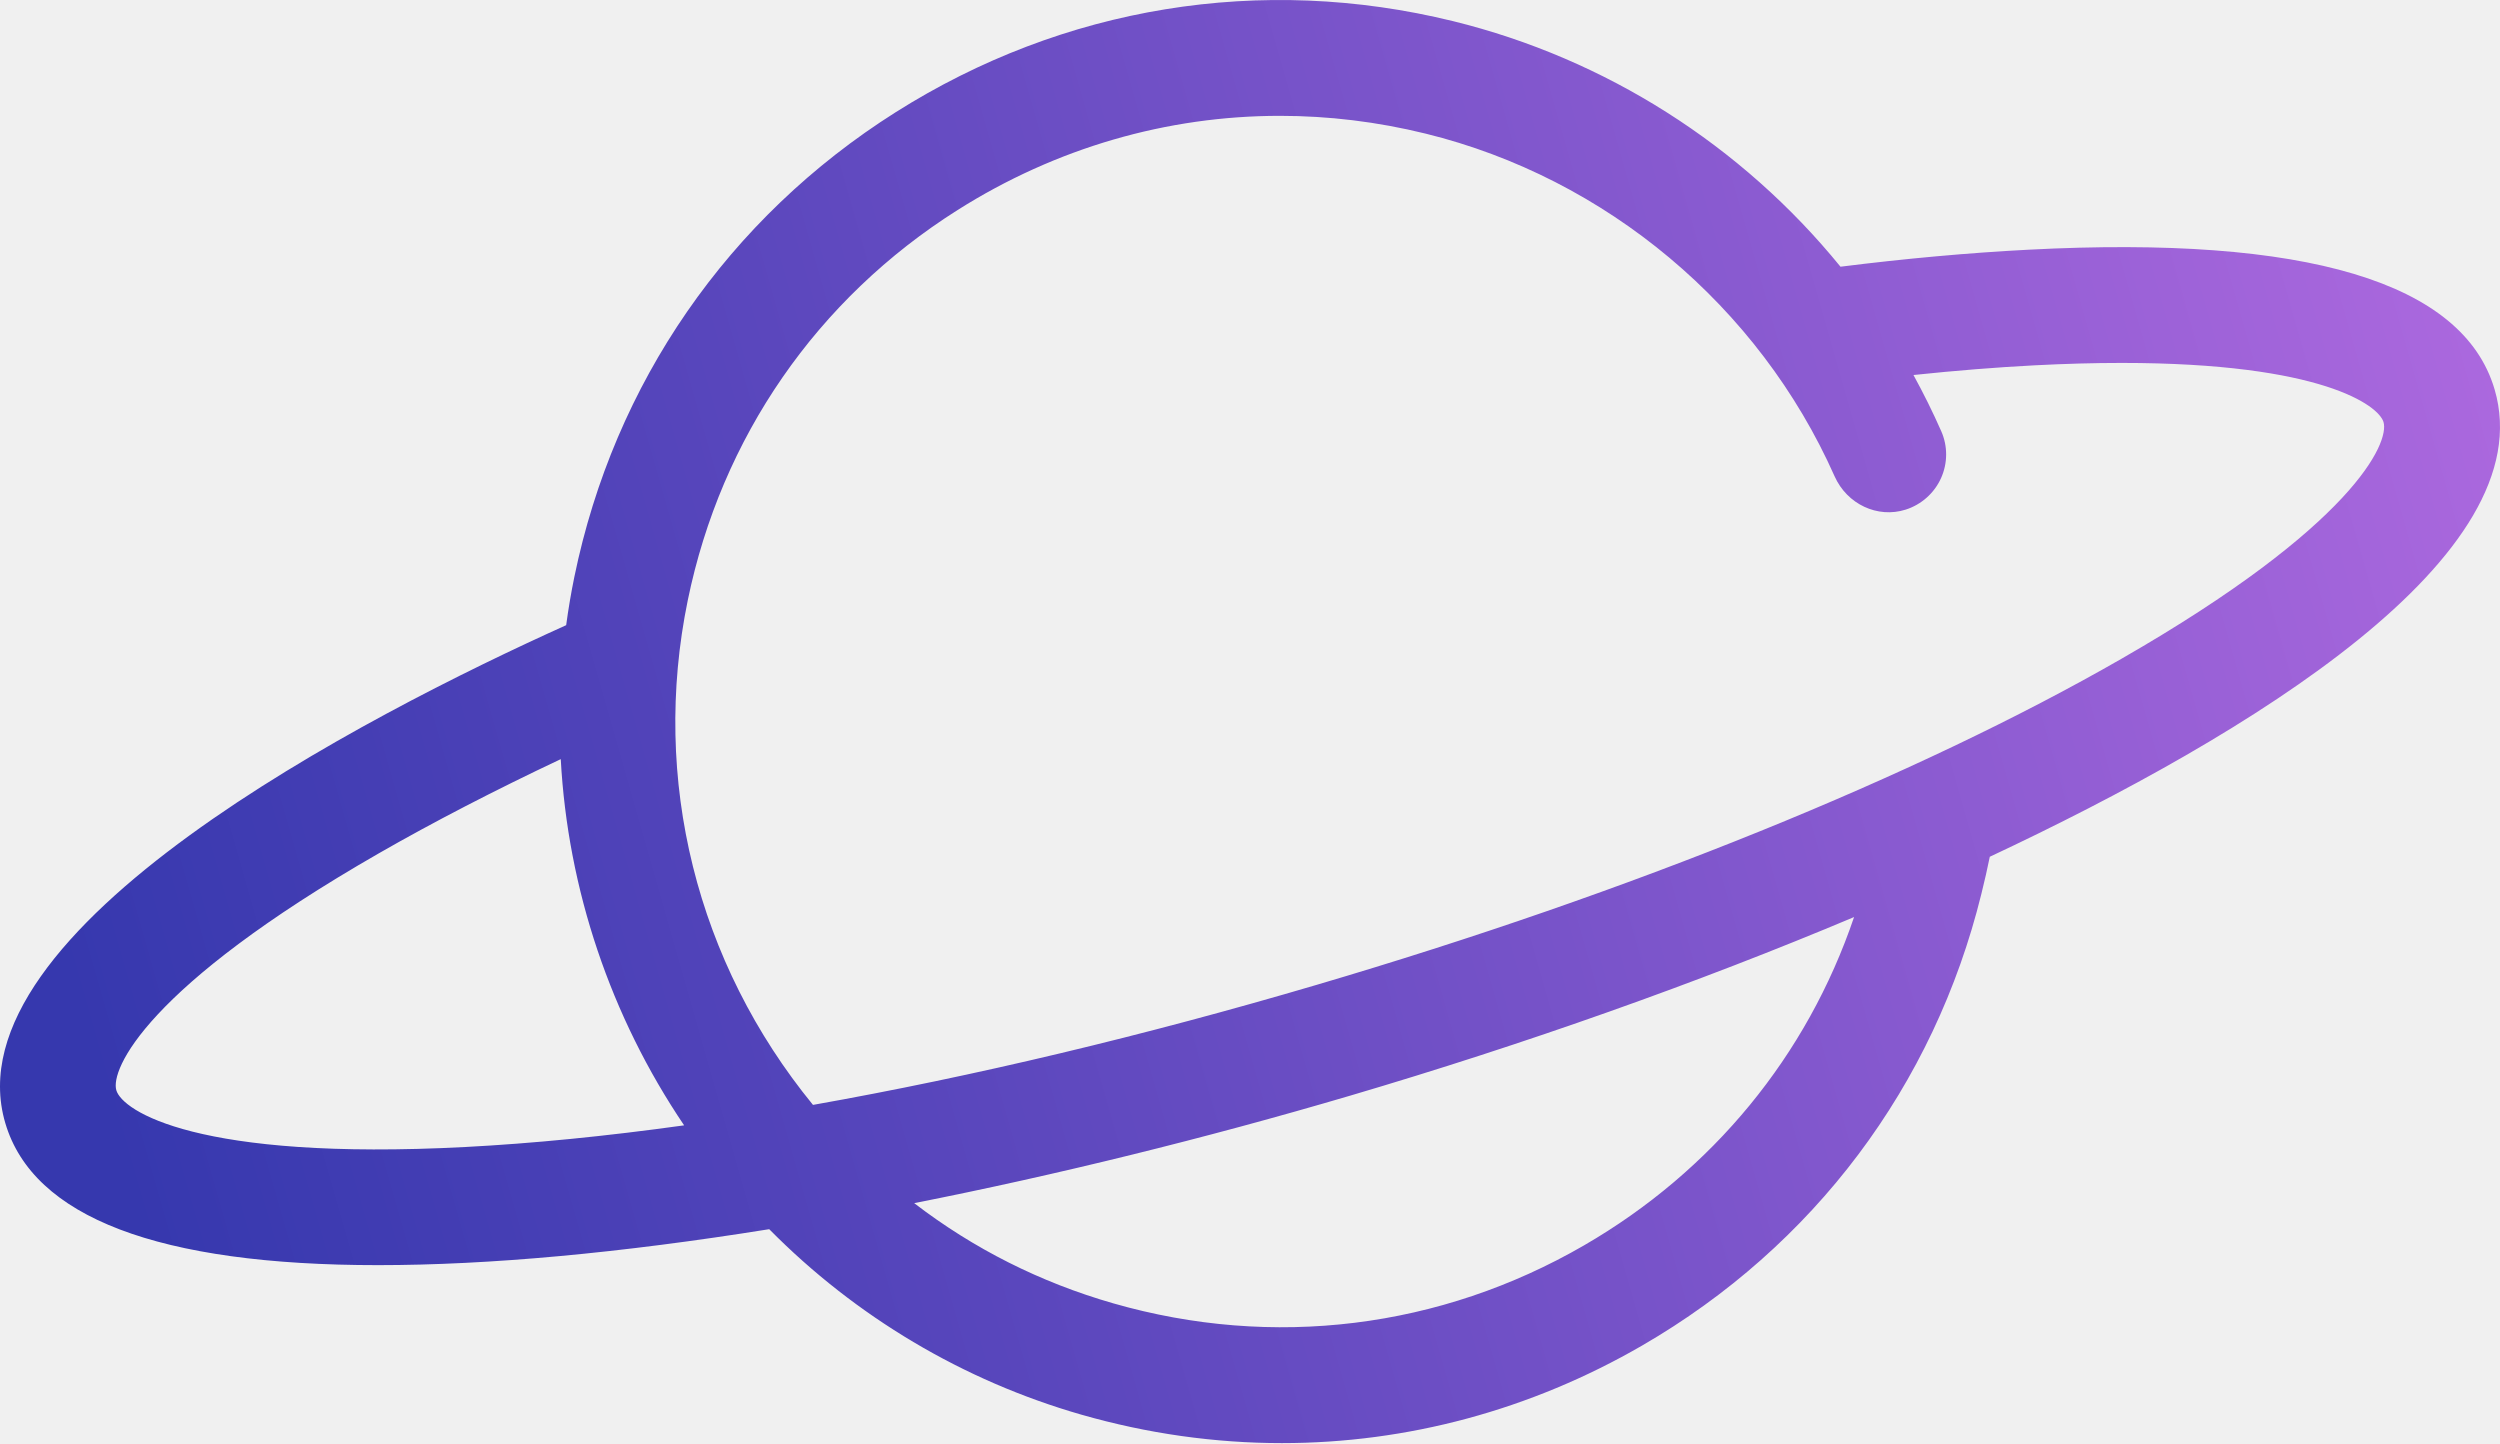
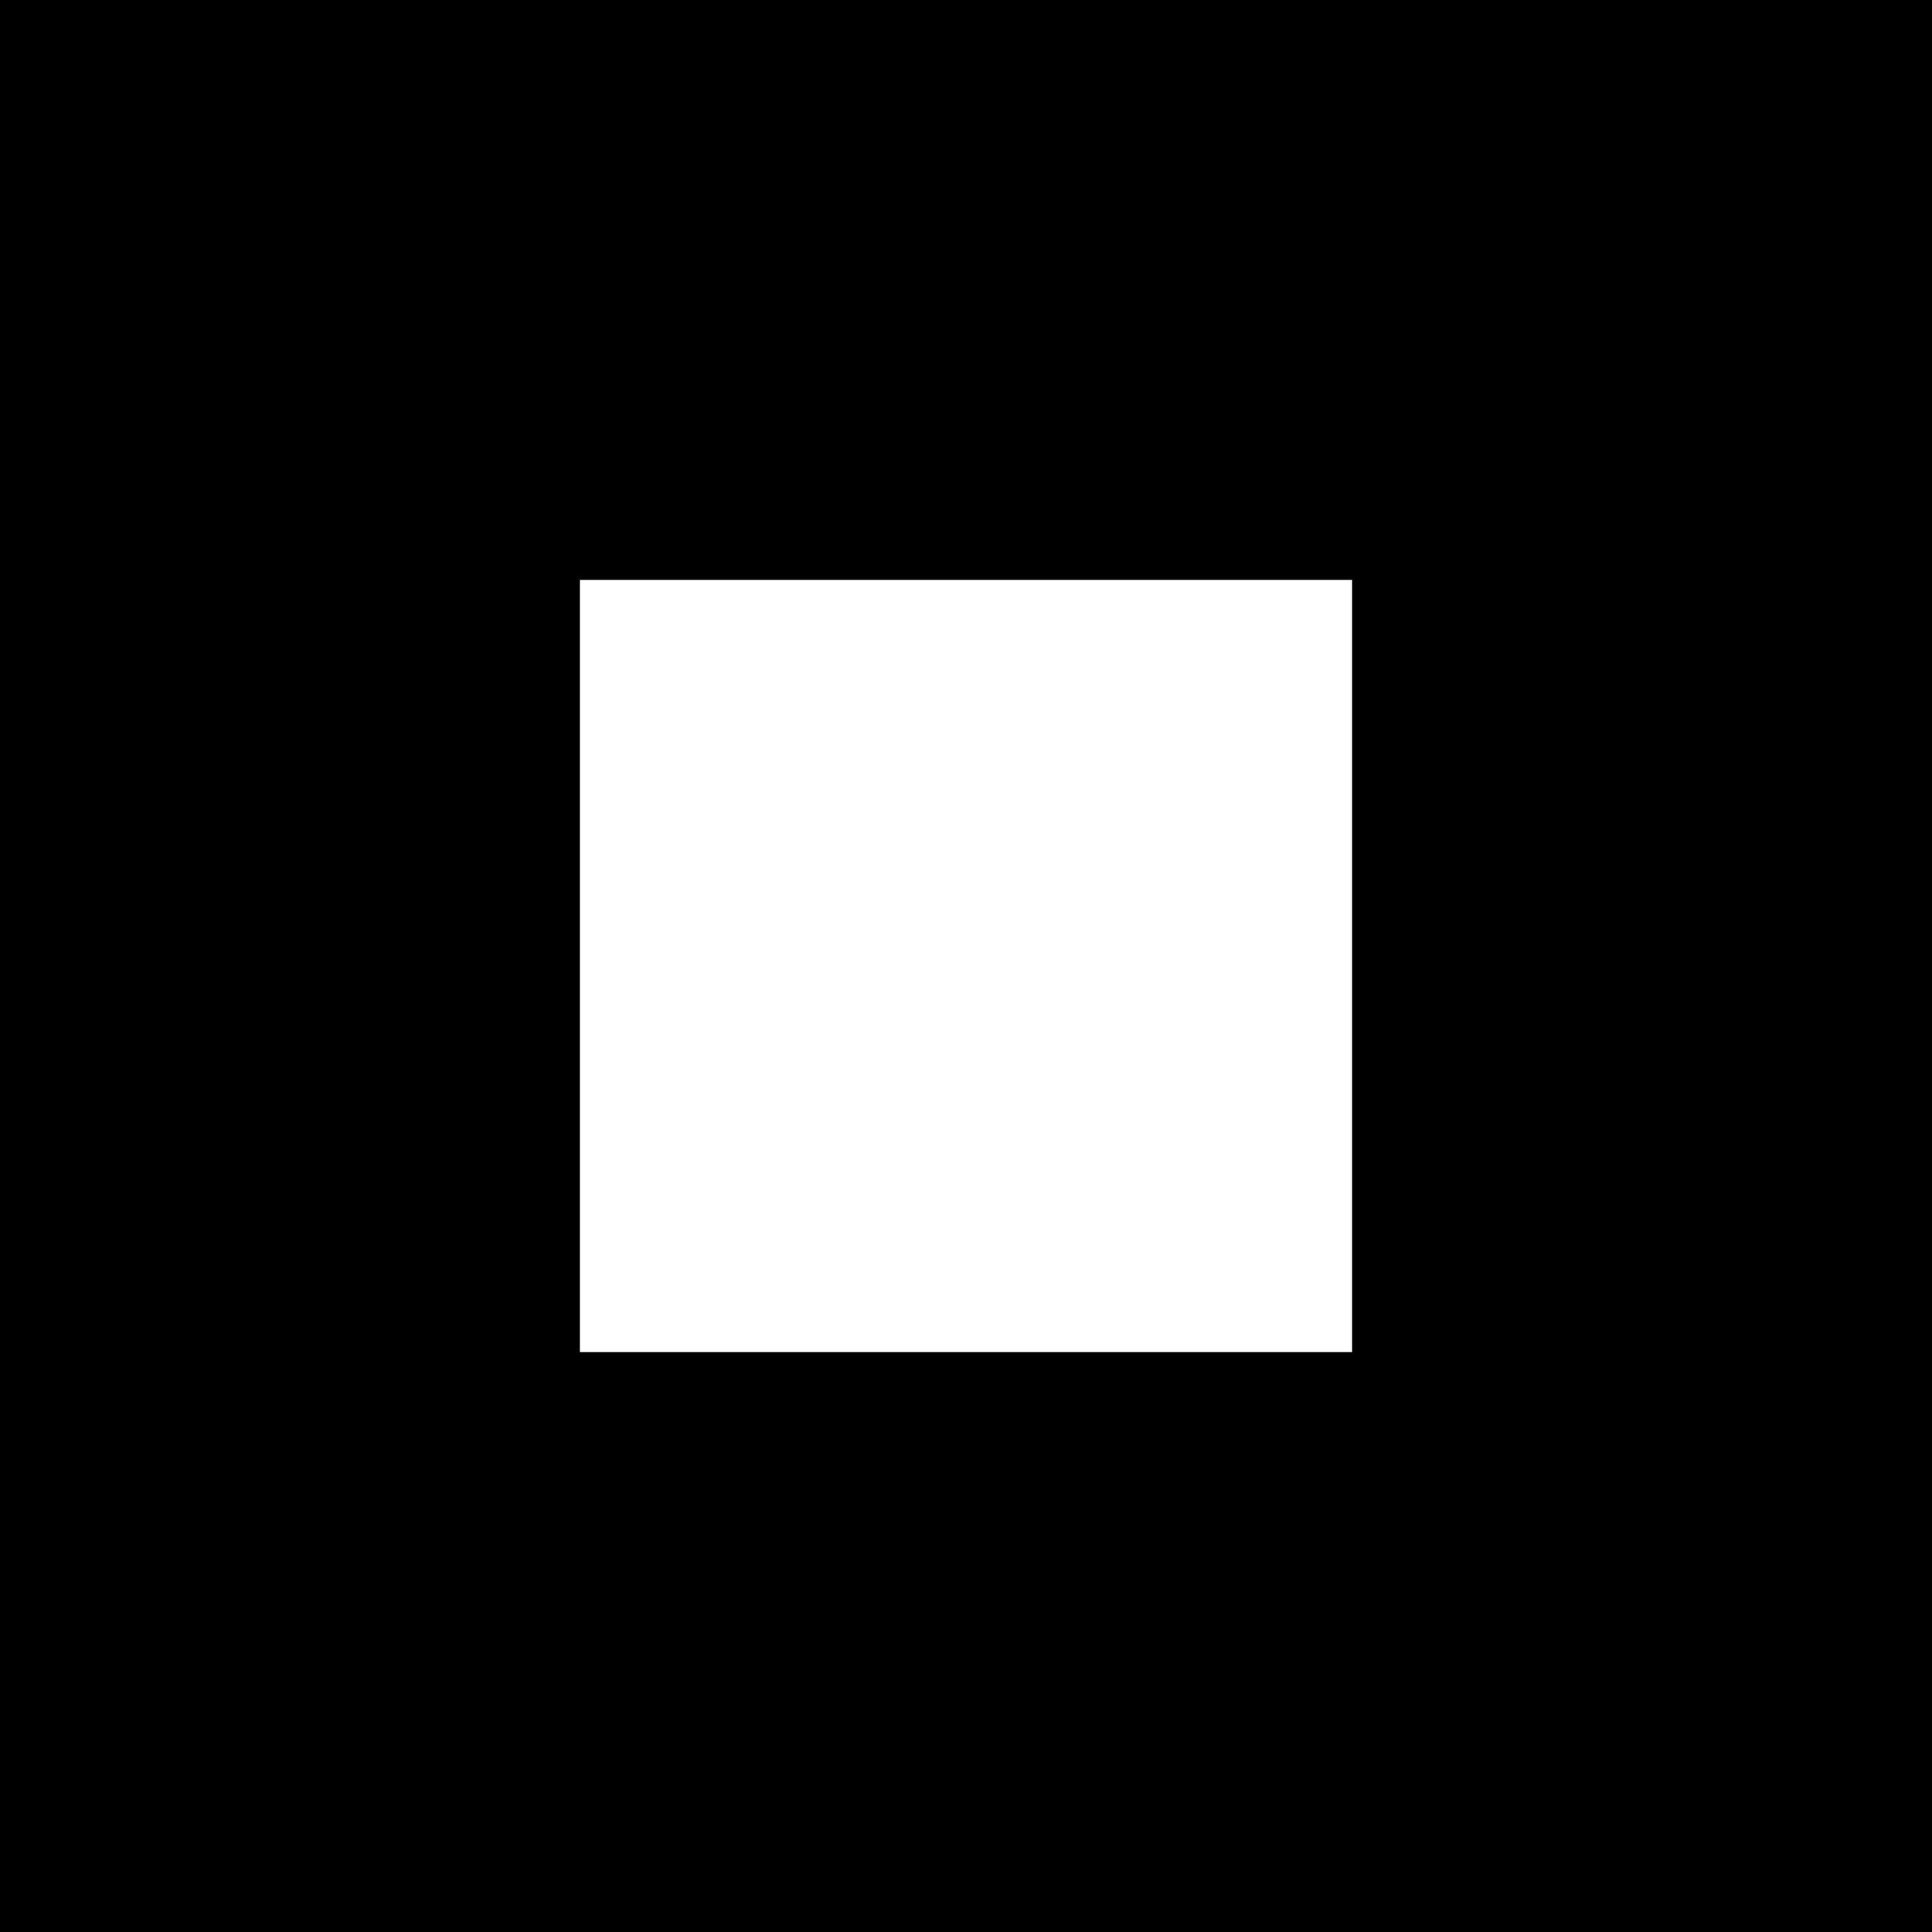
- <svg xmlns="http://www.w3.org/2000/svg" version="1.2" baseProfile="tiny" id="Layer_1" x="0px" y="0px" viewBox="0 0 1731.47 999.48" overflow="visible" xml:space="preserve">
-   <linearGradient id="SVGID_1_" gradientUnits="userSpaceOnUse" x1="61.51" y1="734.809" x2="1726.787" y2="260.65">
-     <stop offset="9.701765e-04" style="stop-color:#3638AE" />
-     <stop offset="0.317" style="stop-color:#5846BC" />
-     <stop offset="1" style="stop-color:#AB68DE" />
-   </linearGradient>
-   <path fill="url(#SVGID_1_)" d="M887.84,999.48c-46.39,0-93.09-6.54-139.06-19.75c-81.69-23.49-156.16-67.79-216.03-128.41  c-102.99,16.52-194.08,24.9-270.88,24.9c-152.09,0-238.96-33.11-258.21-98.41C-35.8,643.94,253.97,495.33,392.12,432.99  c1.52-11.25,3.41-22.42,5.65-33.34c27.59-134.34,106.65-248.68,222.62-321.96c116.07-73.34,253.2-95.71,386.13-63.01  c105.45,25.95,199.7,85.9,268.18,170.04c44.93-5.65,88.77-9.62,130.24-11.78c192.27-10.07,300.89,22.47,322.77,96.69l0,0  c34.01,115.4-168.98,238.94-349.61,323.76c-1.64,8.29-3.57,16.51-5.83,25.71c-32.71,132.93-116.15,244.03-234.97,312.82  C1059.97,976.67,974.47,999.48,887.84,999.48z M633.16,833.29c41.16,31.6,87.35,54.87,137.81,69.37  c110.65,31.81,226.48,17.55,326.15-40.15c89.06-51.57,154.46-131.44,186.99-227.37c-108.03,45.49-227.83,87.98-349.11,123.73  C834.92,788.37,731.43,813.87,633.16,833.29z M388.37,525.77c-45.58,21.51-88.72,43.83-126.08,65.28  C100.86,683.71,76.38,740.91,80.57,755.12c4.19,14.23,55.78,49.02,241.66,39.28l0,0c46.66-2.44,97.52-7.47,151.58-15  C422.87,703.95,393.25,615.96,388.37,525.77z M41.94,765.85c0.06,0.21,0.12,0.41,0.18,0.62c0.08,0.28,0.17,0.56,0.25,0.83  c-0.09-0.28-0.17-0.56-0.25-0.84C42.06,766.26,42,766.06,41.94,765.85z M41.93,765.82c0,0.01,0,0.01,0.01,0.02  C41.94,765.84,41.93,765.83,41.93,765.82z M886.5,80.23c-78.23,0-155.08,22.13-223.27,65.23  c-97.36,61.52-163.73,157.51-186.89,270.29c-25.49,124.14,6.1,250.87,86.72,349.49c111.32-19.75,228.68-47.73,349.27-83.27  c217.07-63.98,414.79-144.1,556.74-225.58c161.44-92.67,185.91-149.86,181.72-164.08c-3.36-11.39-42.47-40.95-181.29-40.95  c-18.91,0-39.23,0.56-60.37,1.66c-26.49,1.38-54.61,3.63-83.89,6.71c7.01,12.76,13.45,25.78,19.26,38.96  c4.55,10.33,4.49,22.16-0.17,32.48c-4.68,10.38-13.6,18.32-24.46,21.78c-19.48,6.2-40.66-3.74-49.28-23.13  c-52.35-117.82-158.22-206.52-283.21-237.27C953.87,84.3,920.06,80.23,886.5,80.23z" />
+ <svg xmlns="http://www.w3.org/2000/svg" width="500" zoomAndPan="magnify" viewBox="0 0 375 375" height="500" preserveAspectRatio="xMidYMid meet" version="1.0">
+   <defs>
+     <clipPath id="82d0081a16">
+       <path d="M 112.559 112.555 L 262.441 112.555 L 262.441 262.441 L 112.559 262.441 Z M 112.559 112.555 " clip-rule="nonzero" />
+     </clipPath>
+   </defs>
+   <rect x="-37.5" width="450" fill="#ffffff" y="-37.5" height="450" fill-opacity="1" />
+   <rect x="-37.5" width="450" fill="#000000" y="-37.5" height="450" fill-opacity="1" />
+   <g clip-path="url(#82d0081a16)">
+     <path fill="#ffffff" d="M 112.559 112.555 L 262.441 112.555 L 262.441 262.441 L 112.559 262.441 Z M 112.559 112.555 " fill-opacity="1" fill-rule="nonzero" />
+   </g>
</svg>
